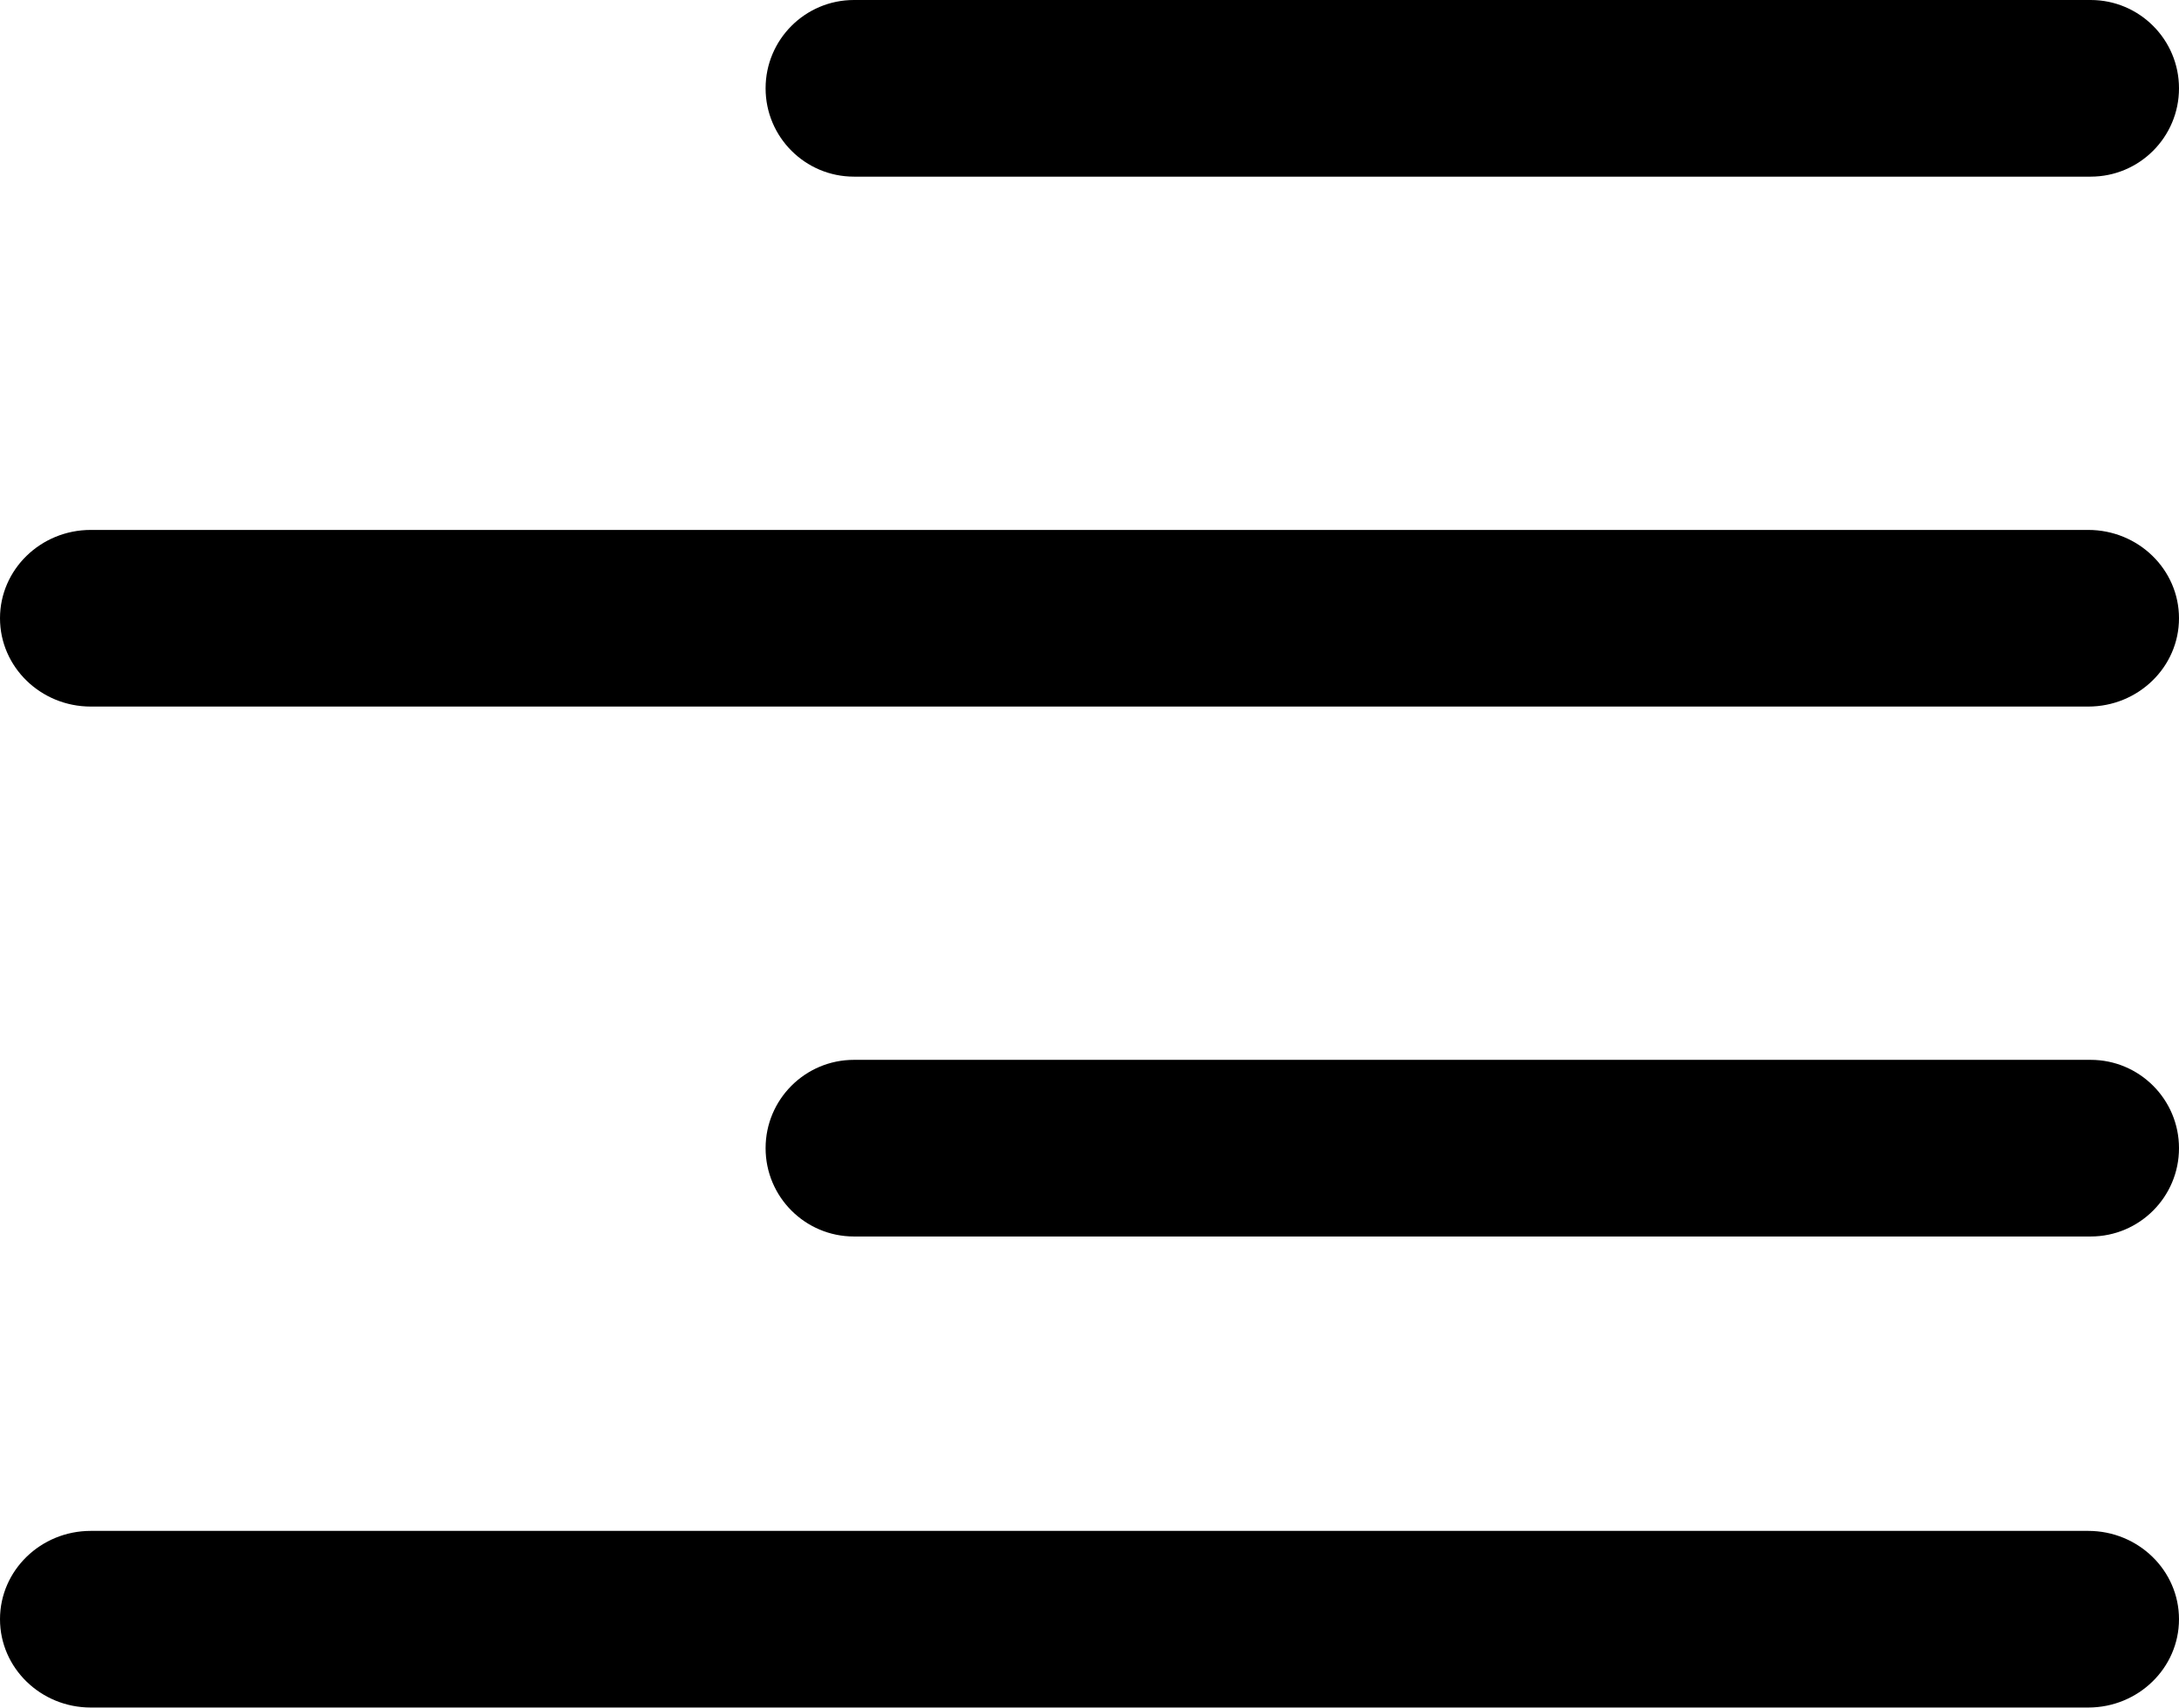
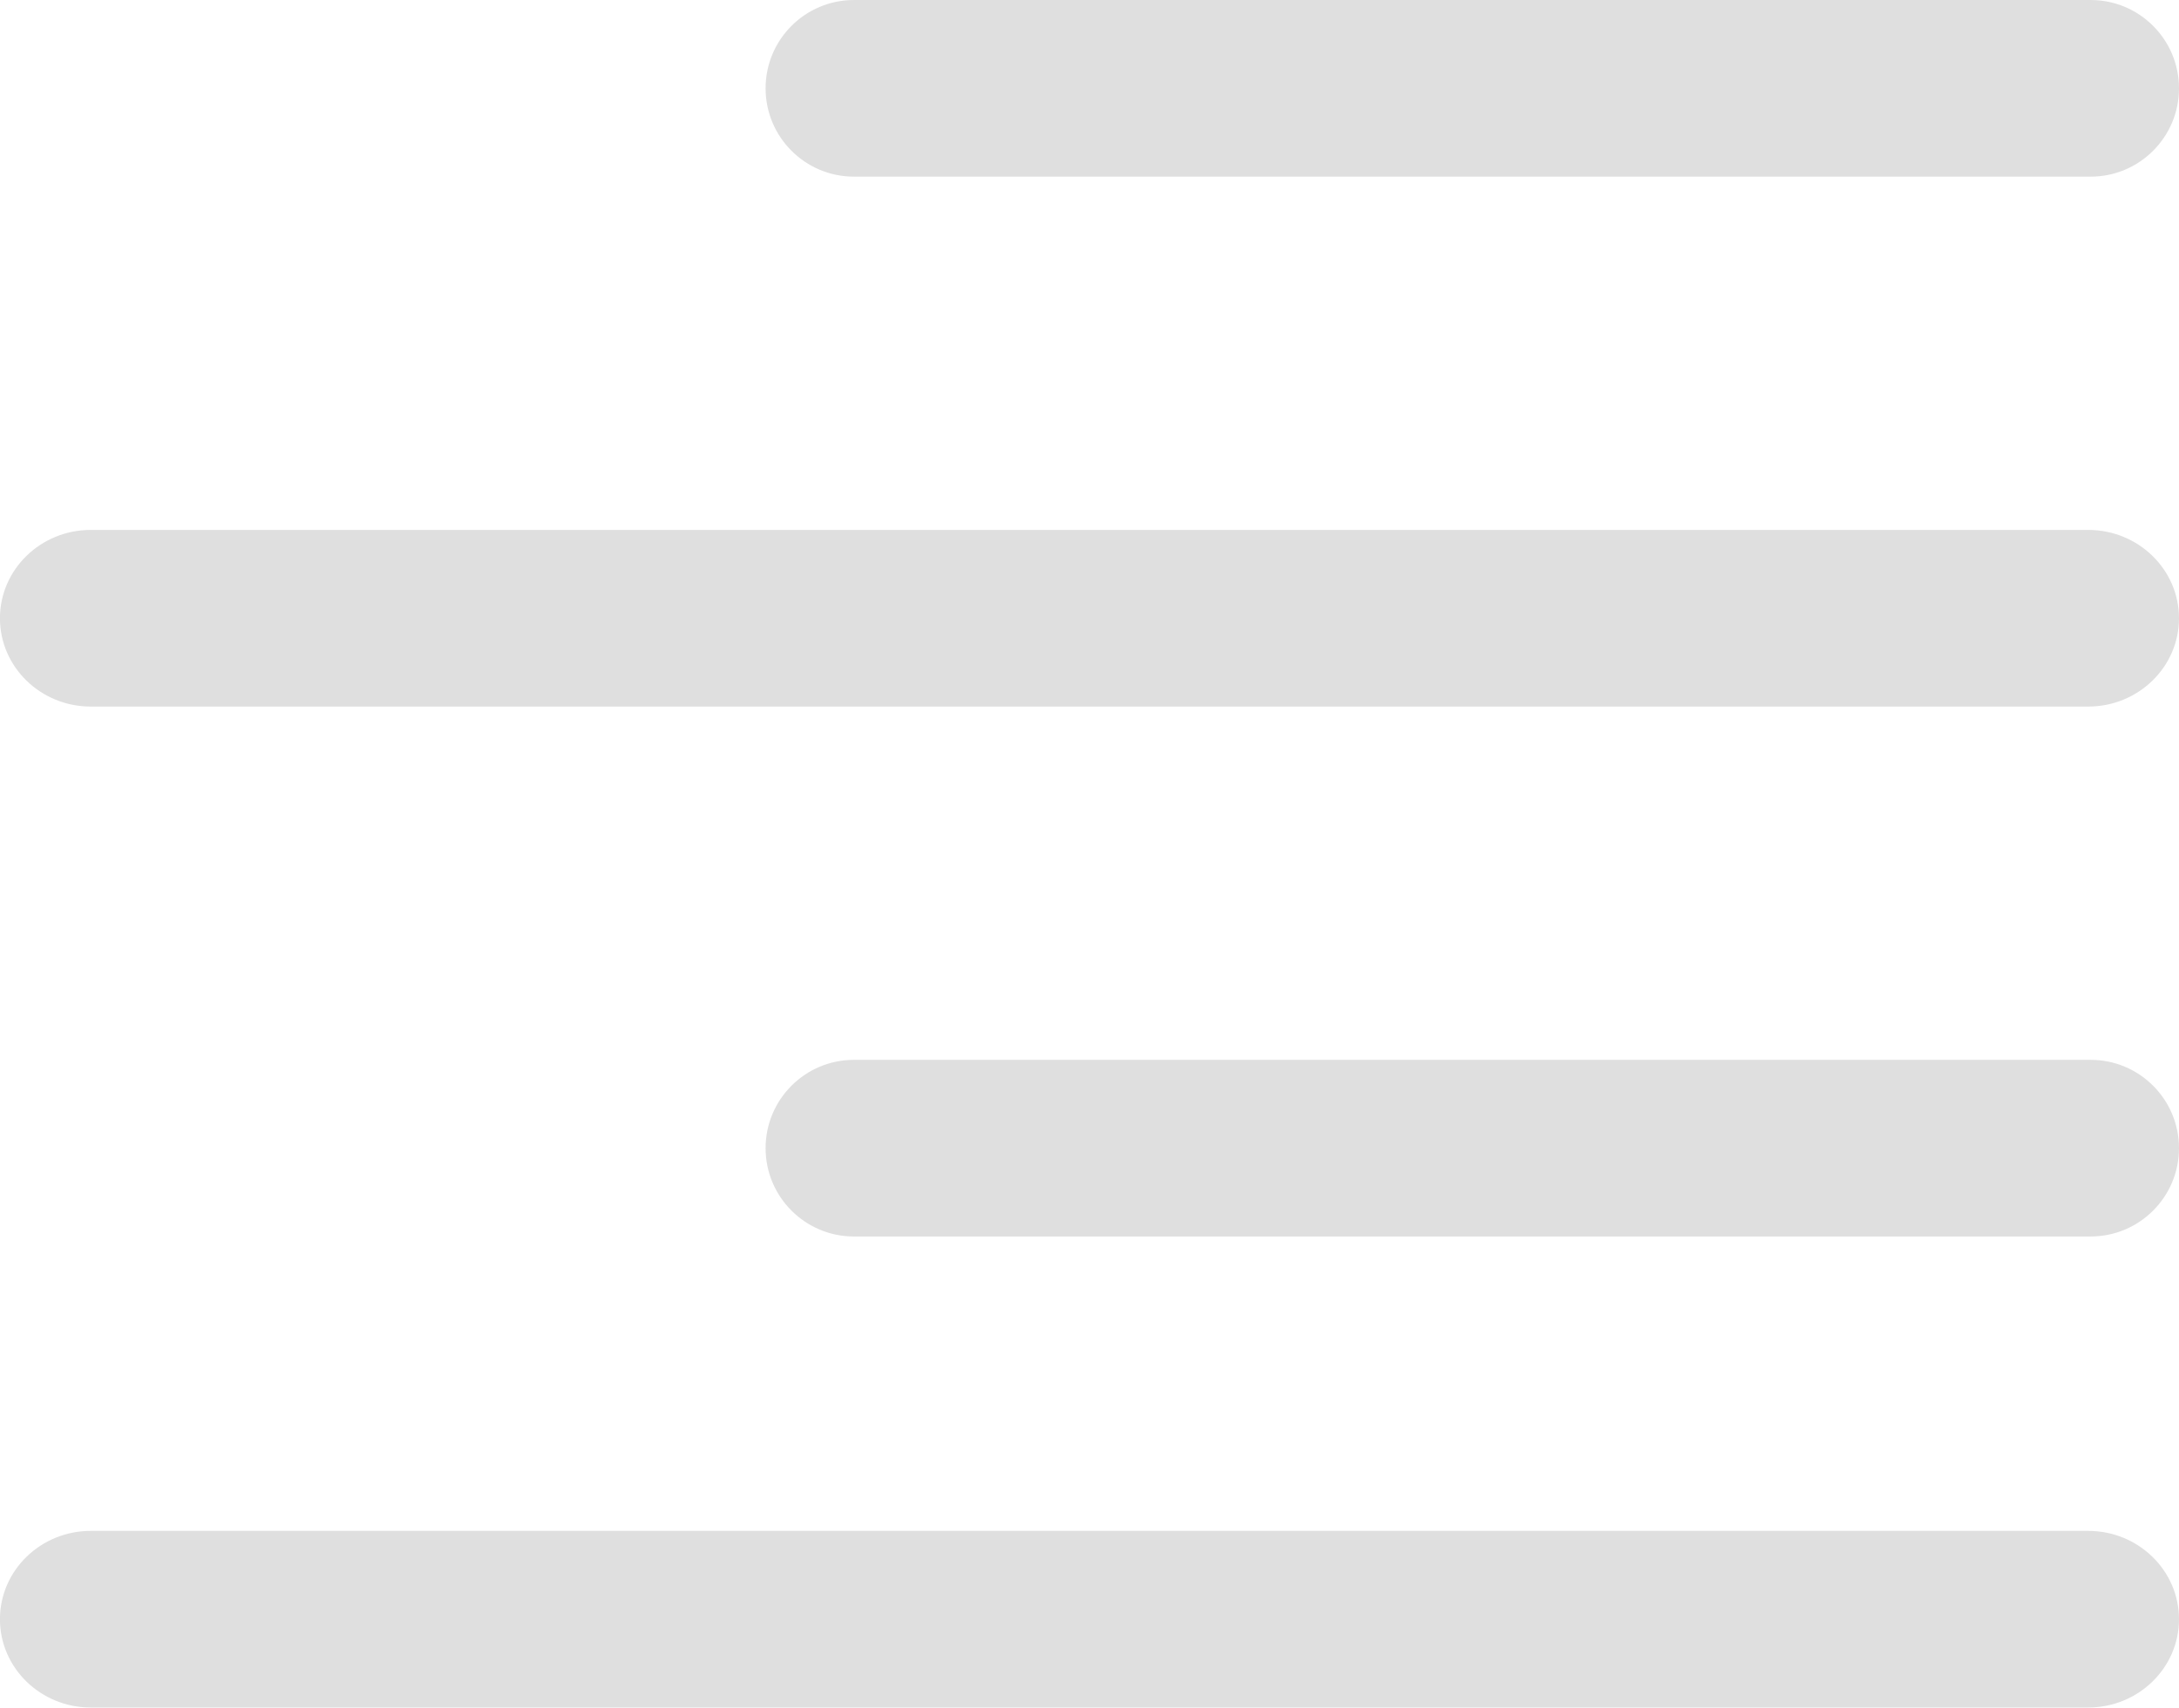
- <svg xmlns="http://www.w3.org/2000/svg" width="37" height="29" viewBox="0 0 37 29" fill="none">
-   <g id="icon_menu">
-     <path id="Path" d="M35.458 26H1.542C0.691 26 0 26.672 0 27.5C0 28.328 0.691 29 1.542 29H35.458C36.309 29 37 28.328 37 27.5C37 26.672 36.309 26 35.458 26Z" fill="black" />
-     <path id="Path_2" d="M35.5 0H14.5C13.672 0 13 0.672 13 1.5C13 2.328 13.672 3 14.5 3H35.5C36.328 3 37 2.328 37 1.5C37 0.672 36.328 0 35.5 0Z" fill="black" />
-     <path id="Path_3" d="M35.458 9H1.542C0.691 9 0 9.672 0 10.5C0 11.328 0.691 12 1.542 12H35.458C36.309 12 37 11.328 37 10.5C37 9.672 36.309 9 35.458 9Z" fill="black" />
-     <path id="Path_4" d="M35.5 18H14.5C13.672 18 13 18.672 13 19.5C13 20.328 13.672 21 14.5 21H35.5C36.328 21 37 20.328 37 19.5C37 18.672 36.328 18 35.5 18Z" fill="black" />
+ <svg xmlns="http://www.w3.org/2000/svg" version="1.1" width="37" height="29" viewBox="0,0,256,200.65">
+   <g fill="#dfdfdf" fill-rule="nonzero" stroke="none" stroke-width="1" stroke-linecap="butt" stroke-linejoin="miter" stroke-miterlimit="10" stroke-dasharray="" stroke-dashoffset="0" font-family="none" font-weight="none" font-size="none" text-anchor="none" style="mix-blend-mode: normal">
+     <g transform="translate(0,0.00067) scale(6.91892,6.91892)">
+       <g id="icon_menu">
+         <path d="M35.458,26h-33.917c-0.851,0 -1.542,0.672 -1.542,1.5c0,0.828 0.691,1.5 1.542,1.5h33.917c0.851,0 1.542,-0.672 1.542,-1.5c0,-0.828 -0.691,-1.5 -1.542,-1.5z" id="Path" />
+         <path d="M35.5,0h-21c-0.828,0 -1.5,0.672 -1.5,1.5c0,0.828 0.672,1.5 1.5,1.5h21c0.828,0 1.5,-0.672 1.5,-1.5c0,-0.828 -0.672,-1.5 -1.5,-1.5z" id="Path_2" />
+         <path d="M35.458,9h-33.917c-0.851,0 -1.542,0.672 -1.542,1.5c0,0.828 0.691,1.5 1.542,1.5h33.917c0.851,0 1.542,-0.672 1.542,-1.5c0,-0.828 -0.691,-1.5 -1.542,-1.5z" id="Path_3" />
+         <path d="M35.5,18h-21c-0.828,0 -1.5,0.672 -1.5,1.5c0,0.828 0.672,1.5 1.5,1.5h21c0.828,0 1.5,-0.672 1.5,-1.5c0,-0.828 -0.672,-1.5 -1.5,-1.5z" id="Path_4" />
+       </g>
+     </g>
  </g>
</svg>
